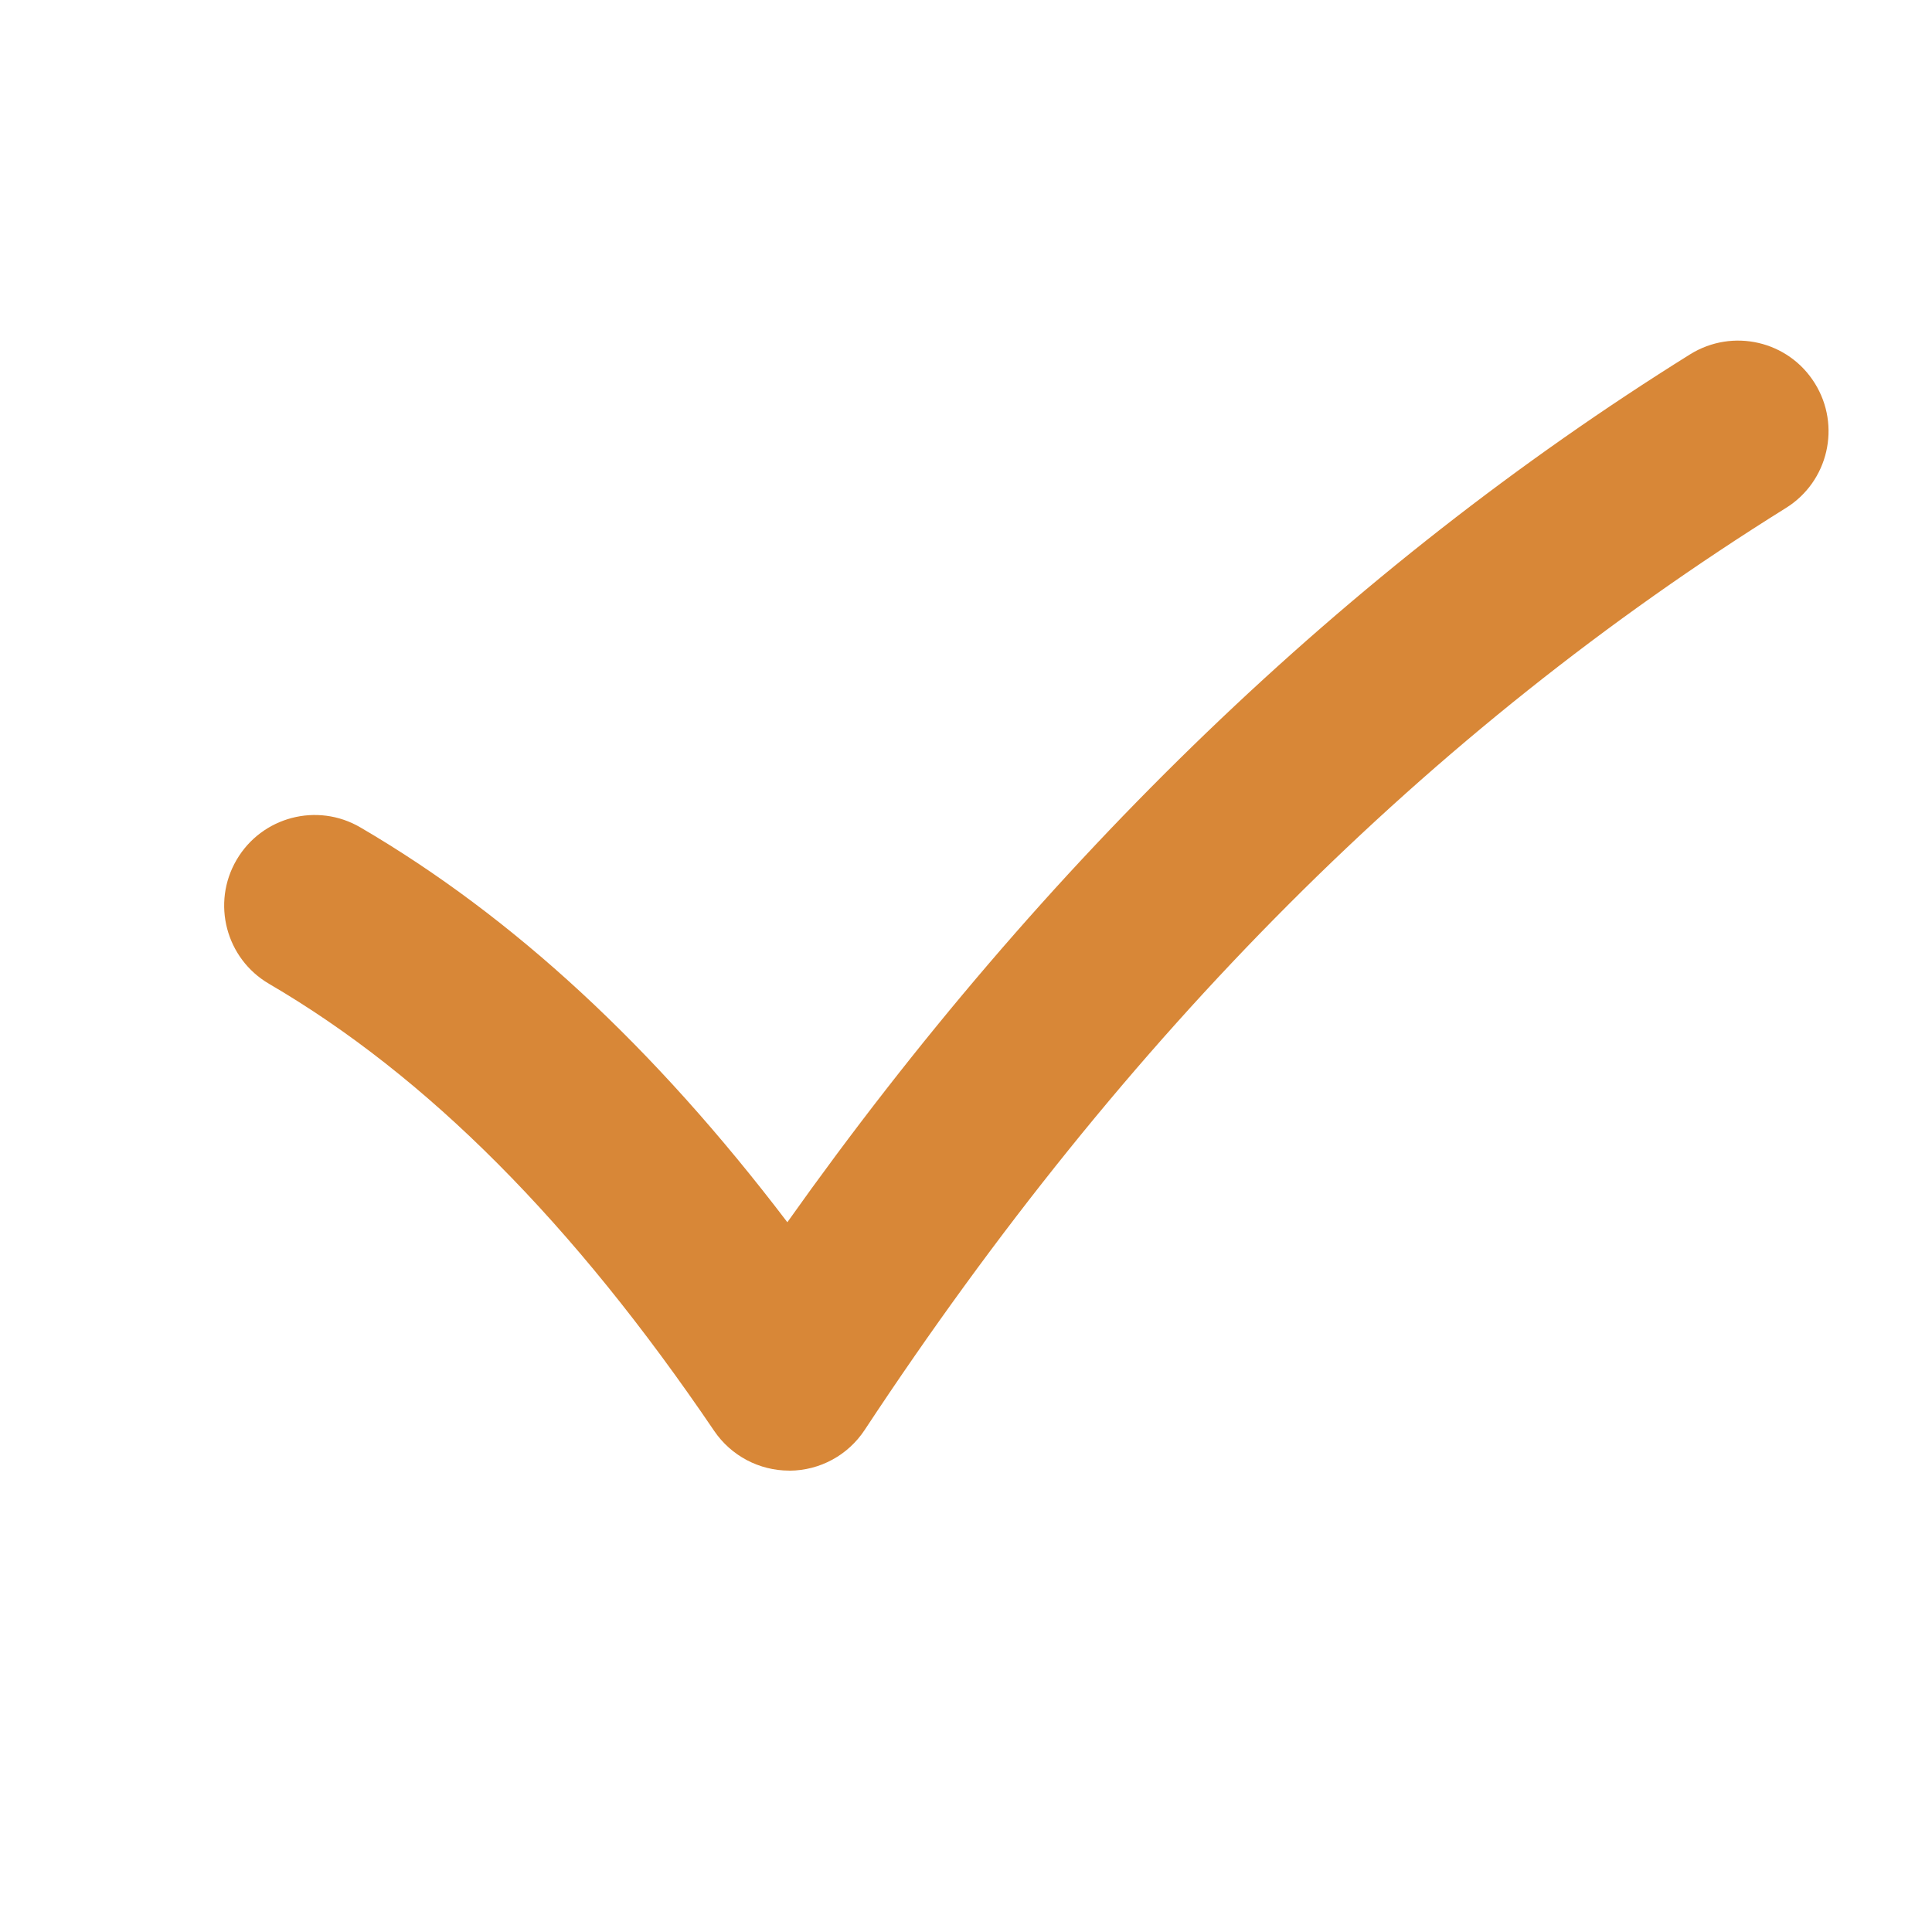
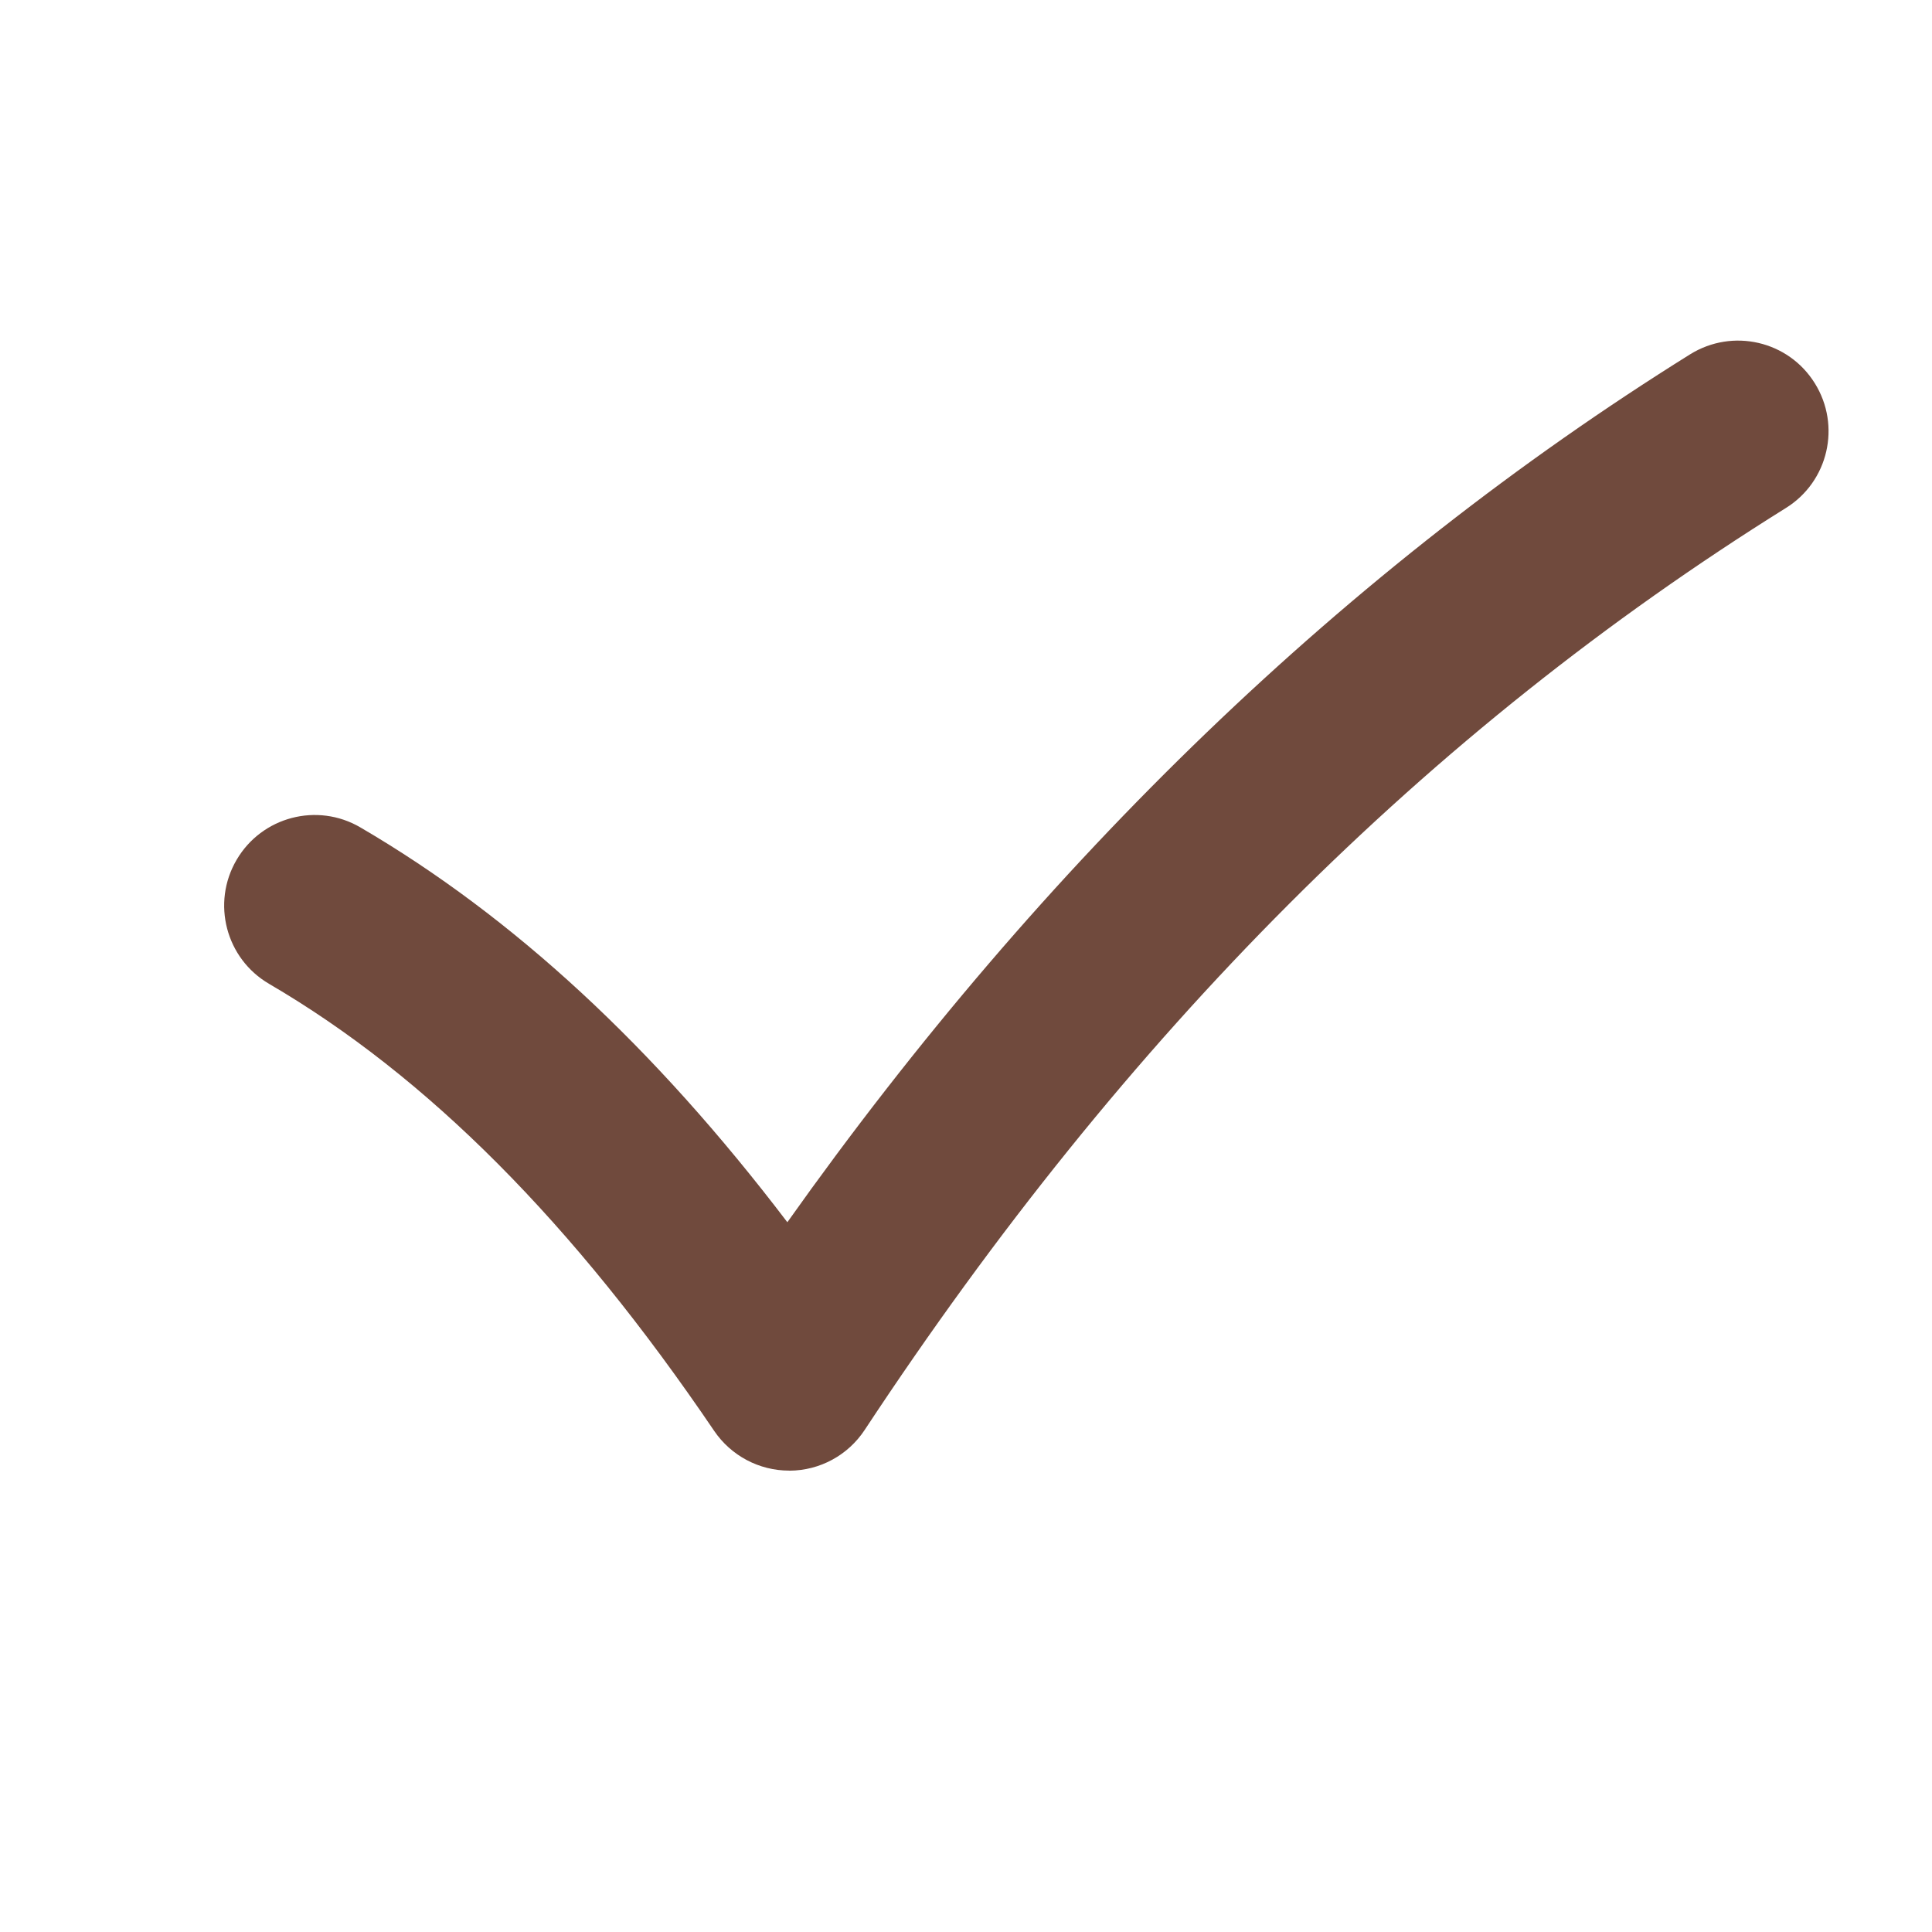
<svg xmlns="http://www.w3.org/2000/svg" viewBox="0,0,256,256" width="25px" height="25px">
-   <g fill="#d88737" fill-rule="nonzero" stroke="none" stroke-width="1" stroke-linecap="butt" stroke-linejoin="miter" stroke-miterlimit="10" stroke-dasharray="" stroke-dashoffset="0" font-family="none" font-weight="none" font-size="none" text-anchor="none" style="mix-blend-mode: normal">
+   <g fill="#704a3d" fill-rule="nonzero" stroke="none" stroke-width="1" stroke-linecap="butt" stroke-linejoin="miter" stroke-miterlimit="10" stroke-dasharray="" stroke-dashoffset="0" font-family="none" font-weight="none" font-size="none" text-anchor="none" style="mix-blend-mode: normal">
    <g transform="scale(8,8)">
      <path d="M13.071,24.358c-0.497,0 -0.962,-0.246 -1.242,-0.658c-2.339,-3.45 -4.751,-5.873 -7.373,-7.405c-0.715,-0.418 -0.956,-1.337 -0.538,-2.052c0.417,-0.715 1.336,-0.958 2.052,-0.538c2.529,1.478 4.856,3.627 7.071,6.539c4.261,-6.008 9.283,-10.838 14.952,-14.375c0.705,-0.438 1.628,-0.225 2.066,0.479c0.438,0.703 0.225,1.628 -0.479,2.066c-5.935,3.702 -10.925,8.697 -15.258,15.27c-0.276,0.419 -0.742,0.672 -1.243,0.675c-0.002,-0.001 -0.005,-0.001 -0.008,-0.001z" />
    </g>
  </g>
</svg>
